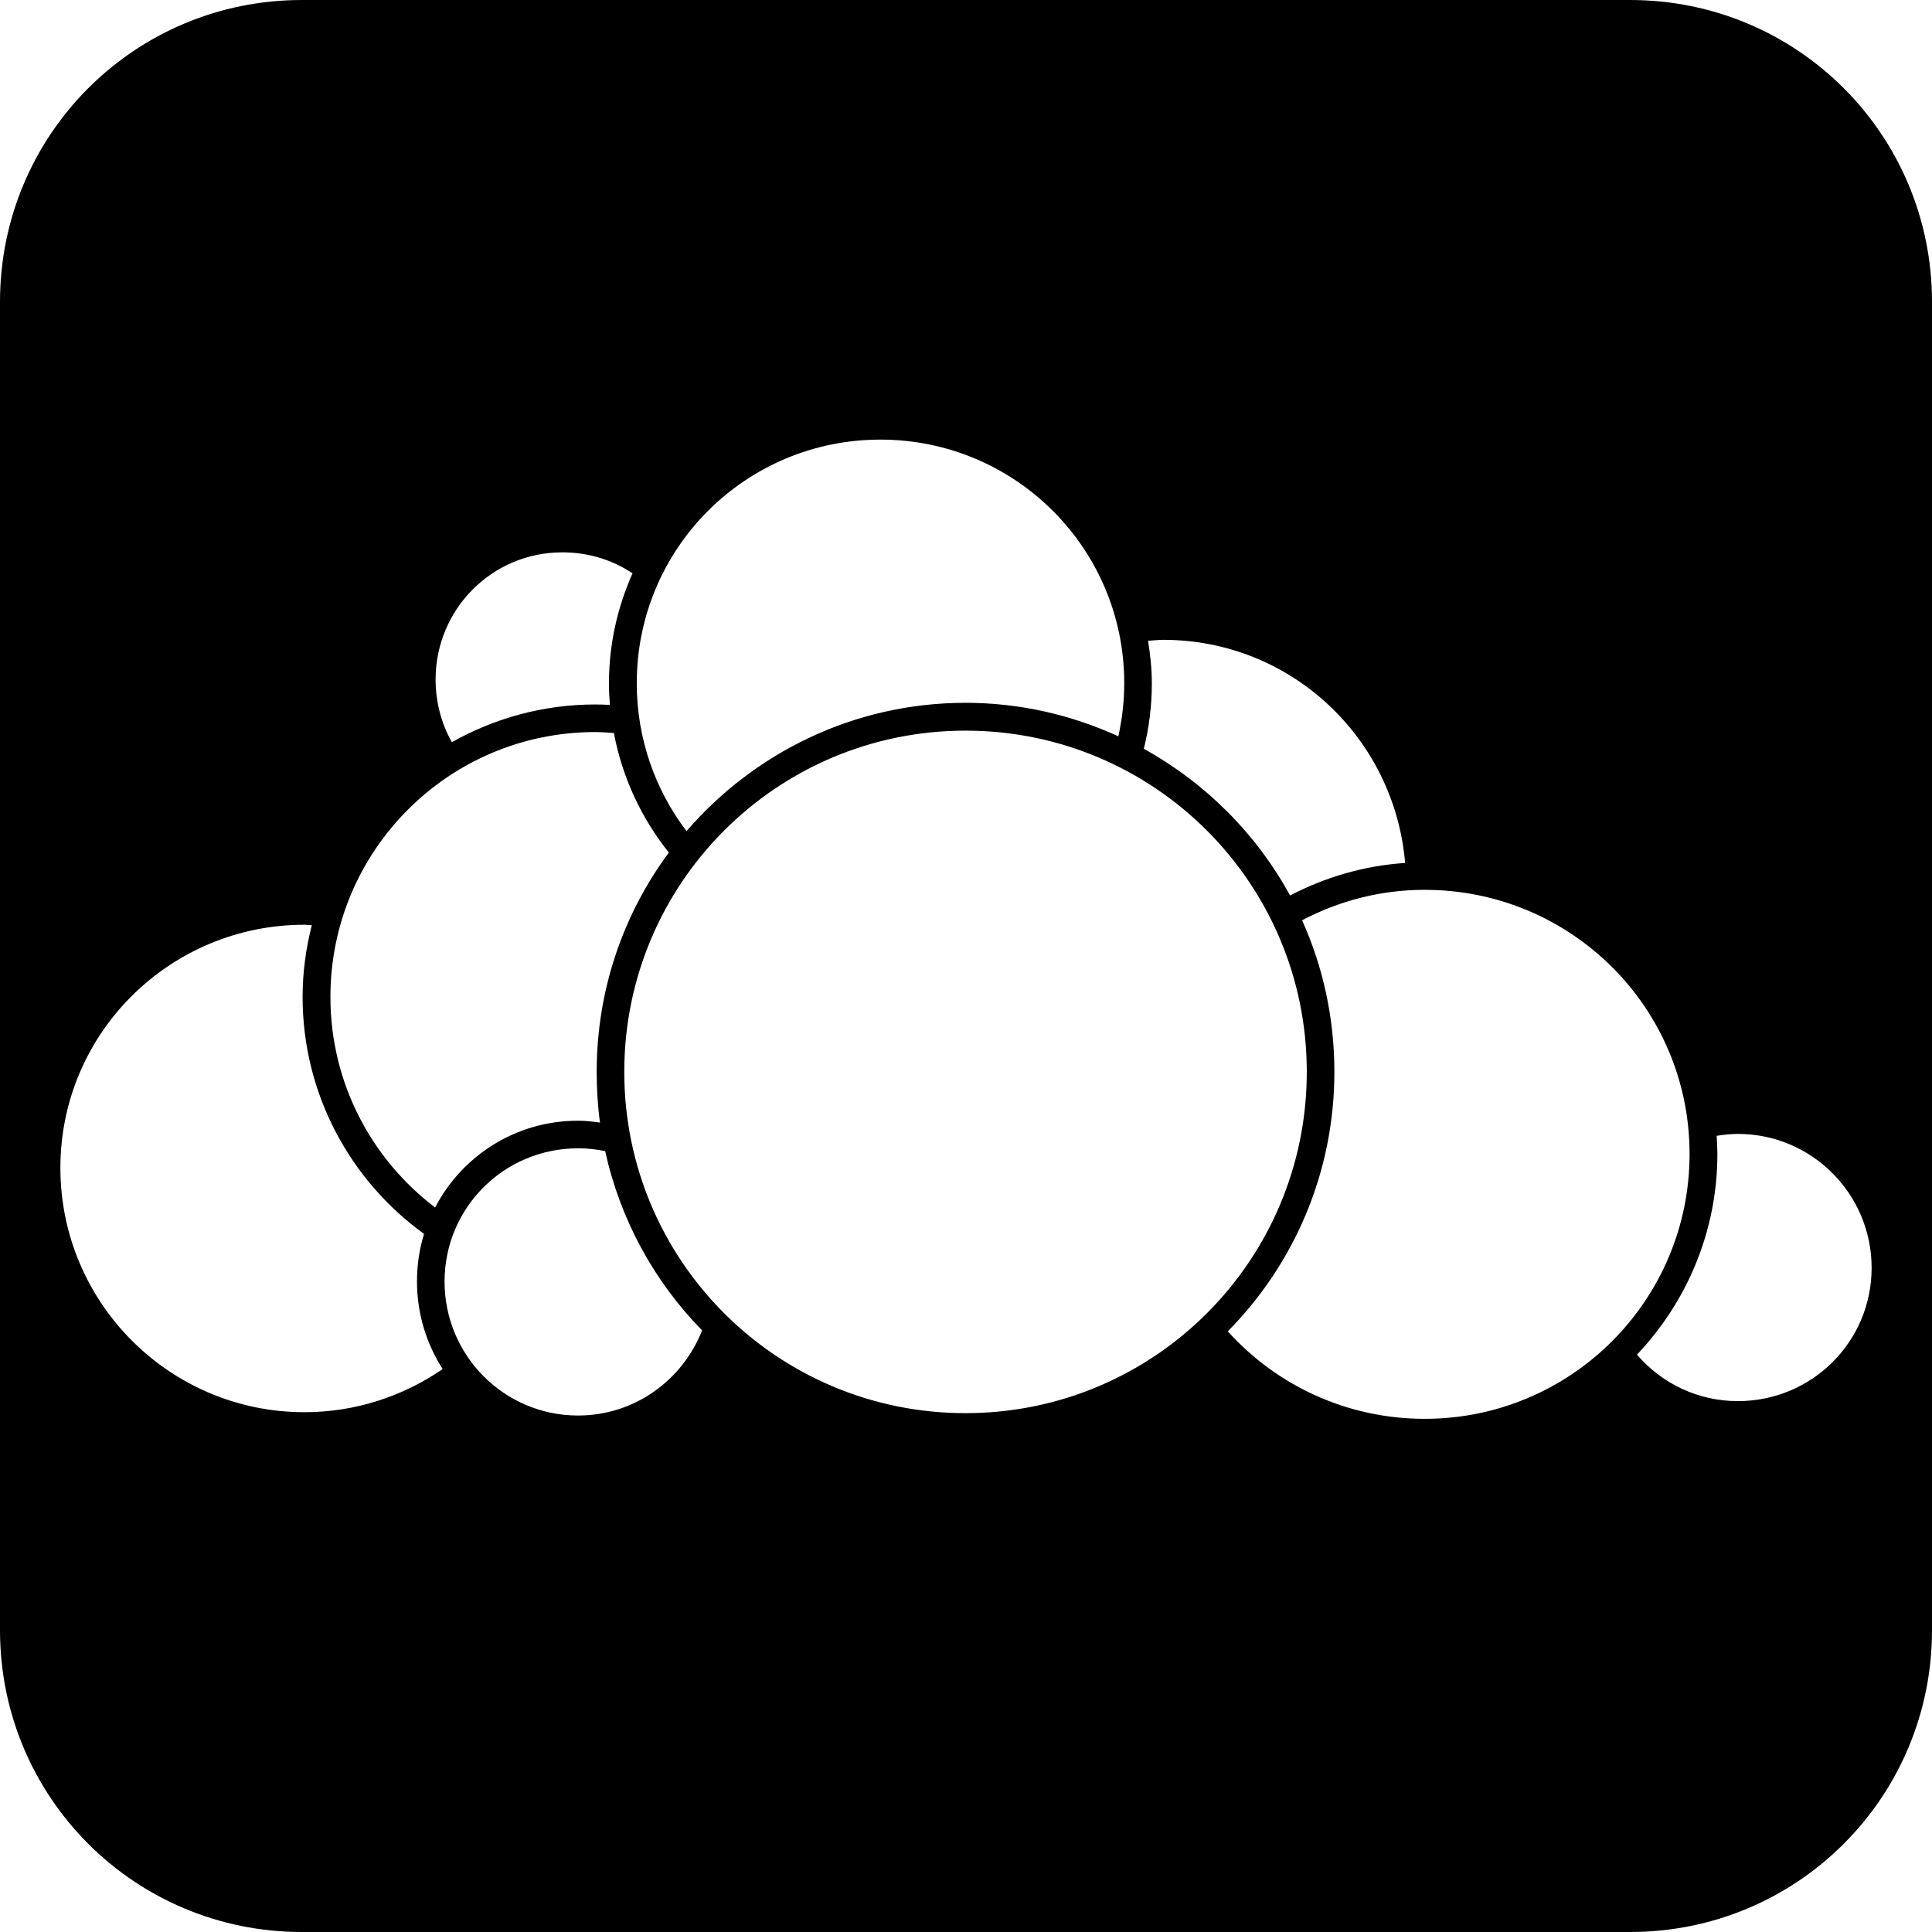
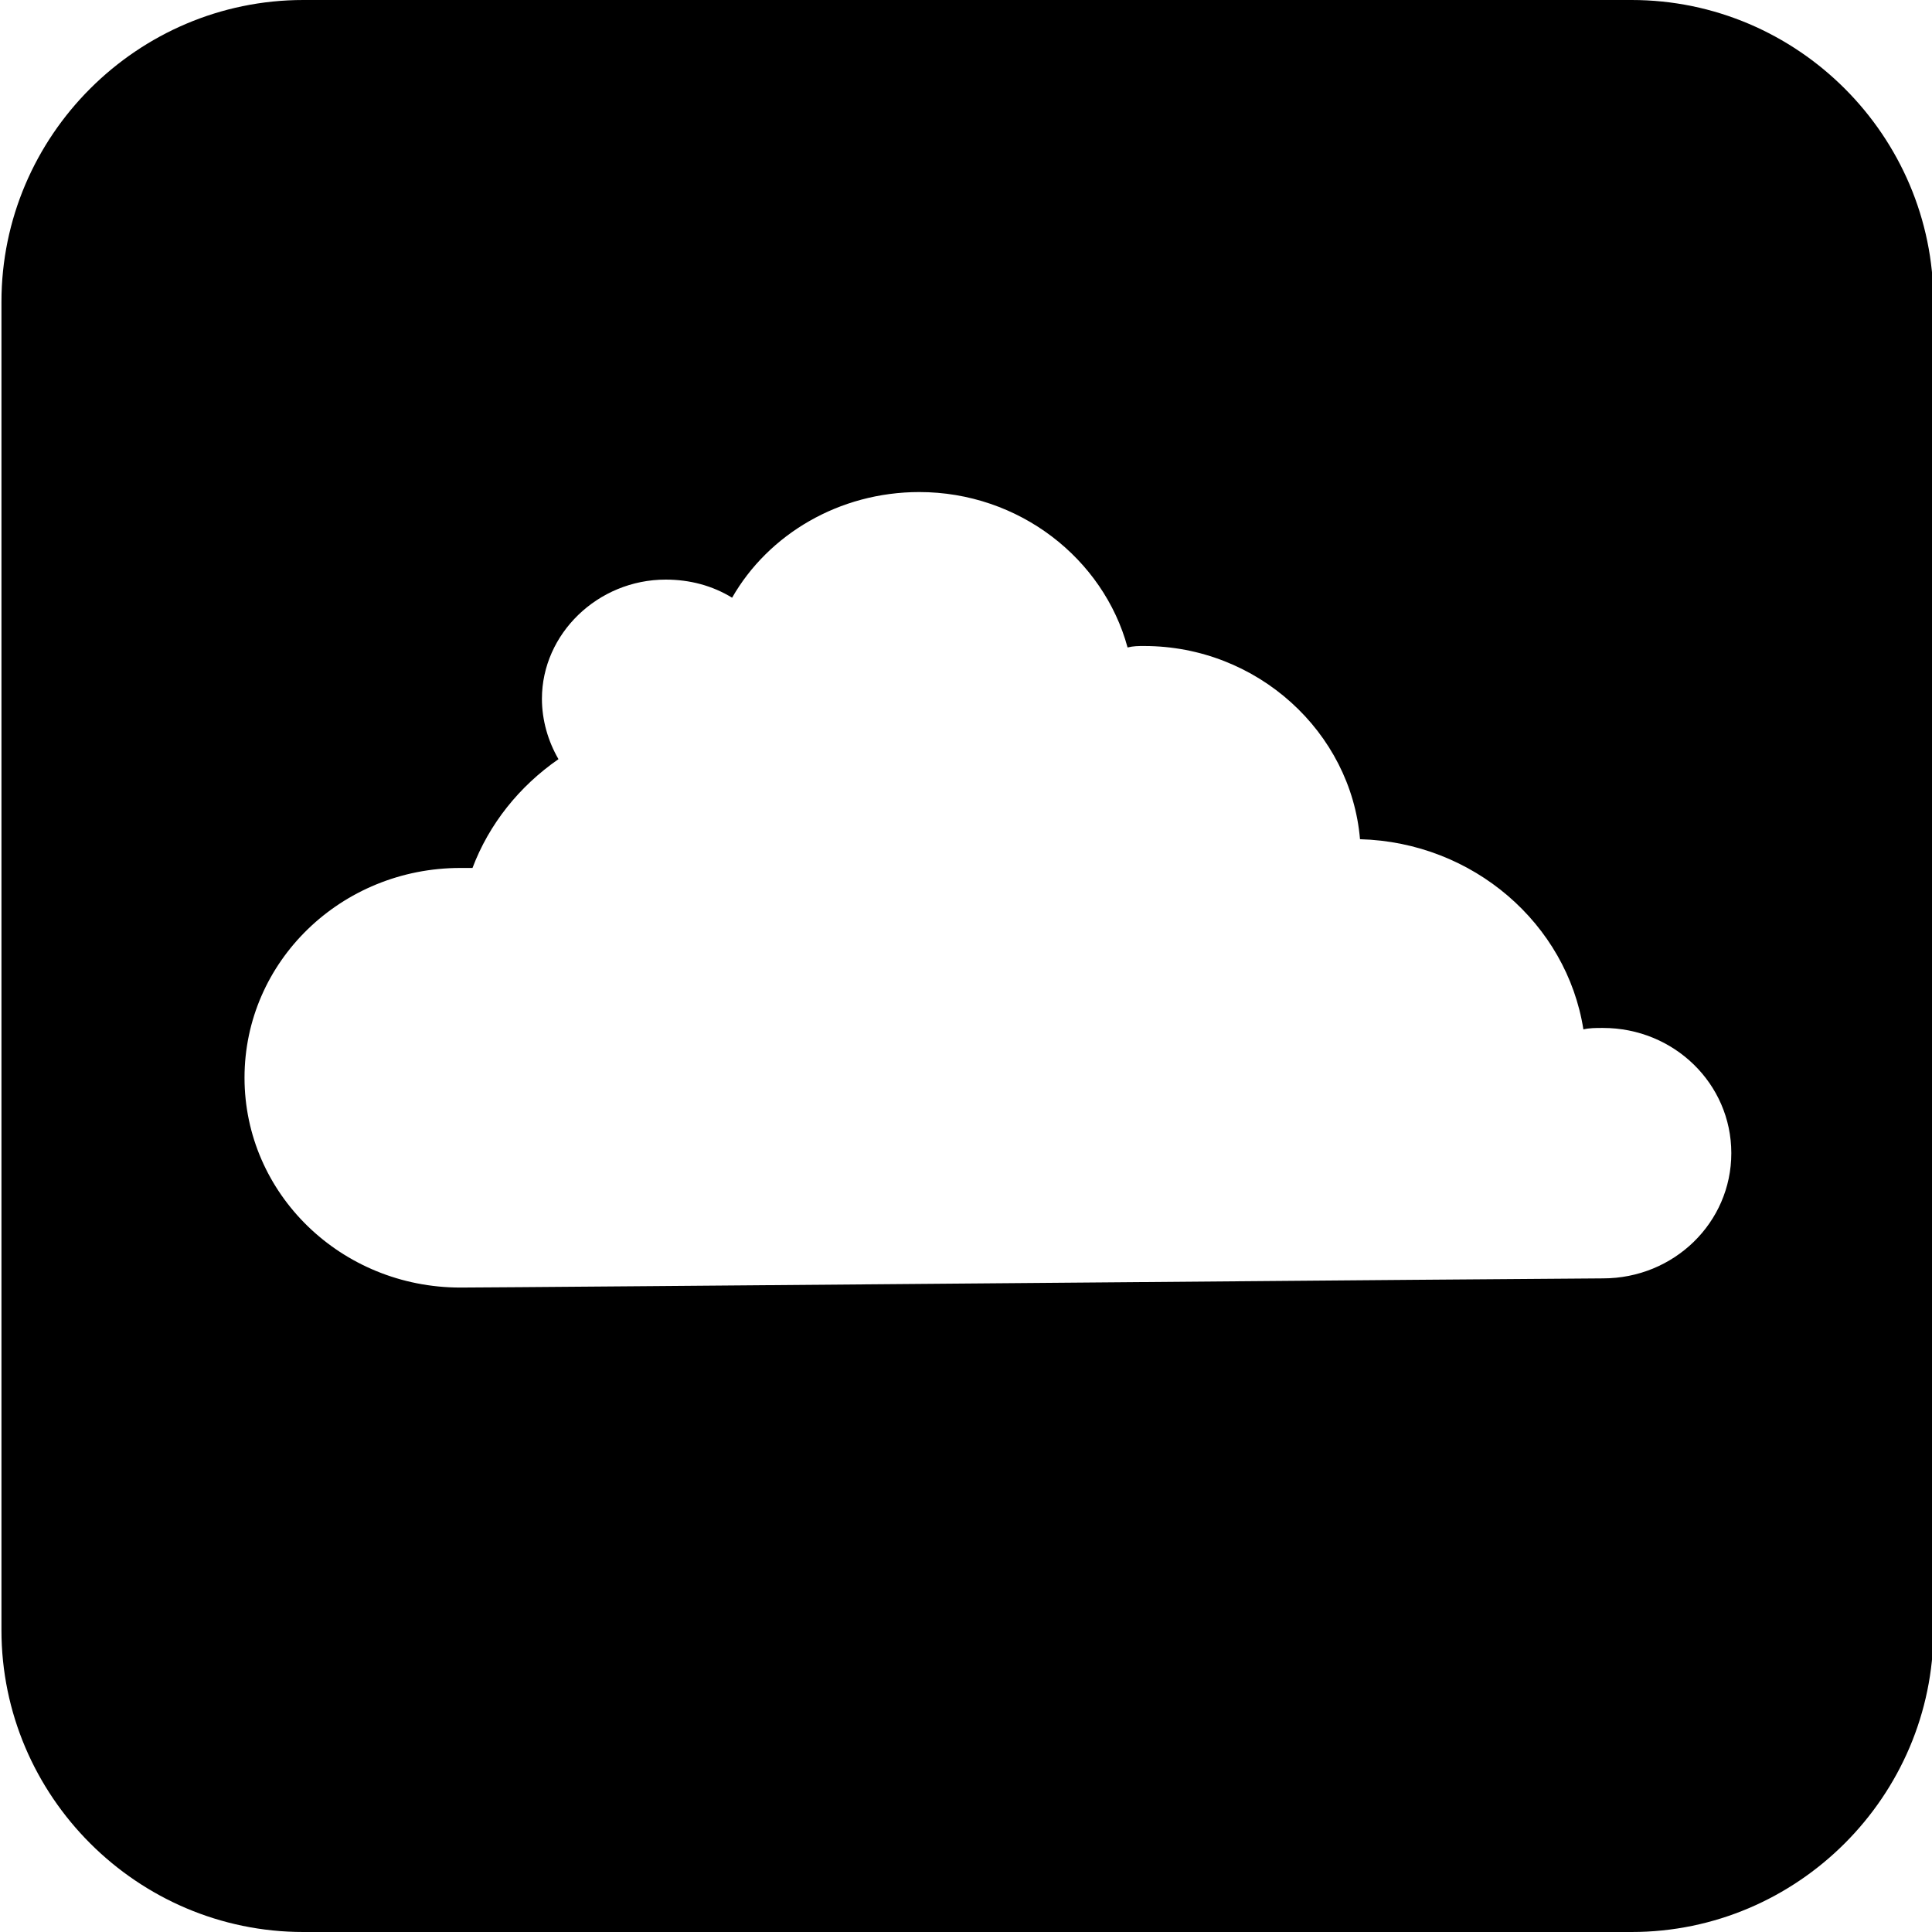
- <svg xmlns="http://www.w3.org/2000/svg" version="1.1" xml:space="preserve" height="16" width="16" enable-background="new 0 0 595.275 311.111" y="0px" x="0px" viewBox="0 0 16 16">
-   <g transform="matrix(.125 0 0 .125 0 14)">
-     <path d="m20-112c-11.08 0-20 8.92-20 20v88c0 11.08 8.92 20 20 20h88c11.08 0 20-8.92 20-20v-88c0-11.08-8.92-20-20-20h-88zm38.328 29.125c8.932 0 16.156 7.209 16.156 16.141 0 1.207-0.141 2.385-0.391 3.516-3.089-1.411-6.51-2.219-10.125-2.219-7.389 0-14 3.31-18.484 8.5-2.067-2.713-3.297-6.115-3.297-9.797 0-8.932 7.209-16.141 16.141-16.141zm-21.078 7.469c1.728 0 3.325 0.498 4.656 1.391-0.989 2.227-1.562 4.691-1.562 7.281-0 0.481 0.025 0.966 0.062 1.438-0.329-0.02-0.636-0.031-0.969-0.031-3.447 0-6.693 0.917-9.5 2.5-0.688-1.219-1.078-2.65-1.078-4.156 0-4.651 3.739-8.422 8.391-8.422zm39.828 5.797c8.459 0 15.31 6.505 16.016 14.781-2.738 0.183-5.312 0.952-7.625 2.156-2.23-4.091-5.613-7.464-9.688-9.719 0.348-1.391 0.531-2.844 0.531-4.344 0-0.964-0.104-1.89-0.25-2.812 0.338-0.021 0.672-0.062 1.016-0.062zm-13.109 6.016c12.498 0 22.609 10.11 22.609 22.609 0 12.498-10.11 22.609-22.609 22.609s-22.609-10.111-22.609-22.609c0-12.499 10.111-22.609 22.609-22.609zm-24.531 0.094c0.415 0 0.827 0.035 1.234 0.062 0.55 2.951 1.839 5.667 3.641 7.922-3.01 4.063-4.781 9.092-4.781 14.531 0 1.138 0.068 2.263 0.219 3.359-0.48-0.066-0.955-0.125-1.453-0.125-4.122 0-7.692 2.323-9.469 5.75-4.214-3.202-6.938-8.245-6.938-13.953 0-9.696 7.851-17.547 17.547-17.547zm54.953 10.453c9.696 0 17.547 7.804 17.547 17.5-0 9.696-7.851 17.547-17.547 17.547-5.179 0-9.838-2.234-13.047-5.797 4.369-4.417 7.062-10.492 7.062-17.188 0-3.576-0.758-6.984-2.141-10.047 2.435-1.275 5.181-2.016 8.125-2.016zm-74.219 2.312h0.016c0.156 0.002 0.314 0.027 0.469 0.031-0.385 1.522-0.609 3.109-0.609 4.75 0 6.457 3.177 12.183 8.047 15.703-0.312 1.002-0.469 2.052-0.469 3.156 0 2.127 0.628 4.127 1.703 5.797-2.602 1.79-5.757 2.859-9.156 2.859-8.932 0-16.172-7.255-16.172-16.187 0-8.927 7.246-16.102 16.172-16.109zm94.969 13.859c4.896 0 8.859 3.979 8.859 8.875 0 4.896-3.963 8.828-8.859 8.828-2.688 0-5.07-1.198-6.688-3.078 3.287-3.473 5.328-8.147 5.328-13.297 0-0.409-0.022-0.8-0.047-1.203 0.456-0.072 0.93-0.125 1.406-0.125zm-76.844 0.953c0.623 0 1.21 0.066 1.797 0.188 1.002 4.557 3.265 8.66 6.422 11.875-1.294 3.294-4.466 5.641-8.219 5.641-4.896 0-8.844-3.979-8.844-8.875s3.948-8.828 8.844-8.828z" />
+ <svg xmlns="http://www.w3.org/2000/svg" width="100%" height="100%" viewBox="0 0 16 16" version="1.1" xml:space="preserve" style="fill-rule:evenodd;clip-rule:evenodd;stroke-linejoin:round;stroke-miterlimit:1.414;">
+   <g>
+     <path d="M13.512,0C14.888,0 16.012,1.125 16.012,2.5L16.012,13.5C16.012,14.875 14.887,16 13.512,16L2.512,16C1.137,16 0.012,14.875 0.012,13.5L0.012,2.5C0.012,1.125 1.137,0 2.512,0L13.512,0ZM3.813,7.188C2.825,7.188 2.025,7.963 2.025,8.925C2.025,9.887 2.825,10.663 3.813,10.663C4.188,10.663 12.963,10.587 13.275,10.587C13.863,10.587 14.338,10.125 14.338,9.55C14.338,8.975 13.863,8.513 13.275,8.513C13.213,8.513 13.163,8.513 13.113,8.525C12.975,7.65 12.2,6.975 11.263,6.95C11.188,6.063 10.413,5.35 9.475,5.35C9.425,5.35 9.388,5.35 9.338,5.362C9.138,4.625 8.438,4.075 7.613,4.075C6.95,4.075 6.363,4.425 6.063,4.95C5.9,4.85 5.713,4.8 5.513,4.8C4.95,4.8 4.488,5.25 4.488,5.787C4.488,5.963 4.538,6.137 4.625,6.287C4.3,6.512 4.05,6.825 3.913,7.188L3.813,7.188Z" />
  </g>
</svg>
